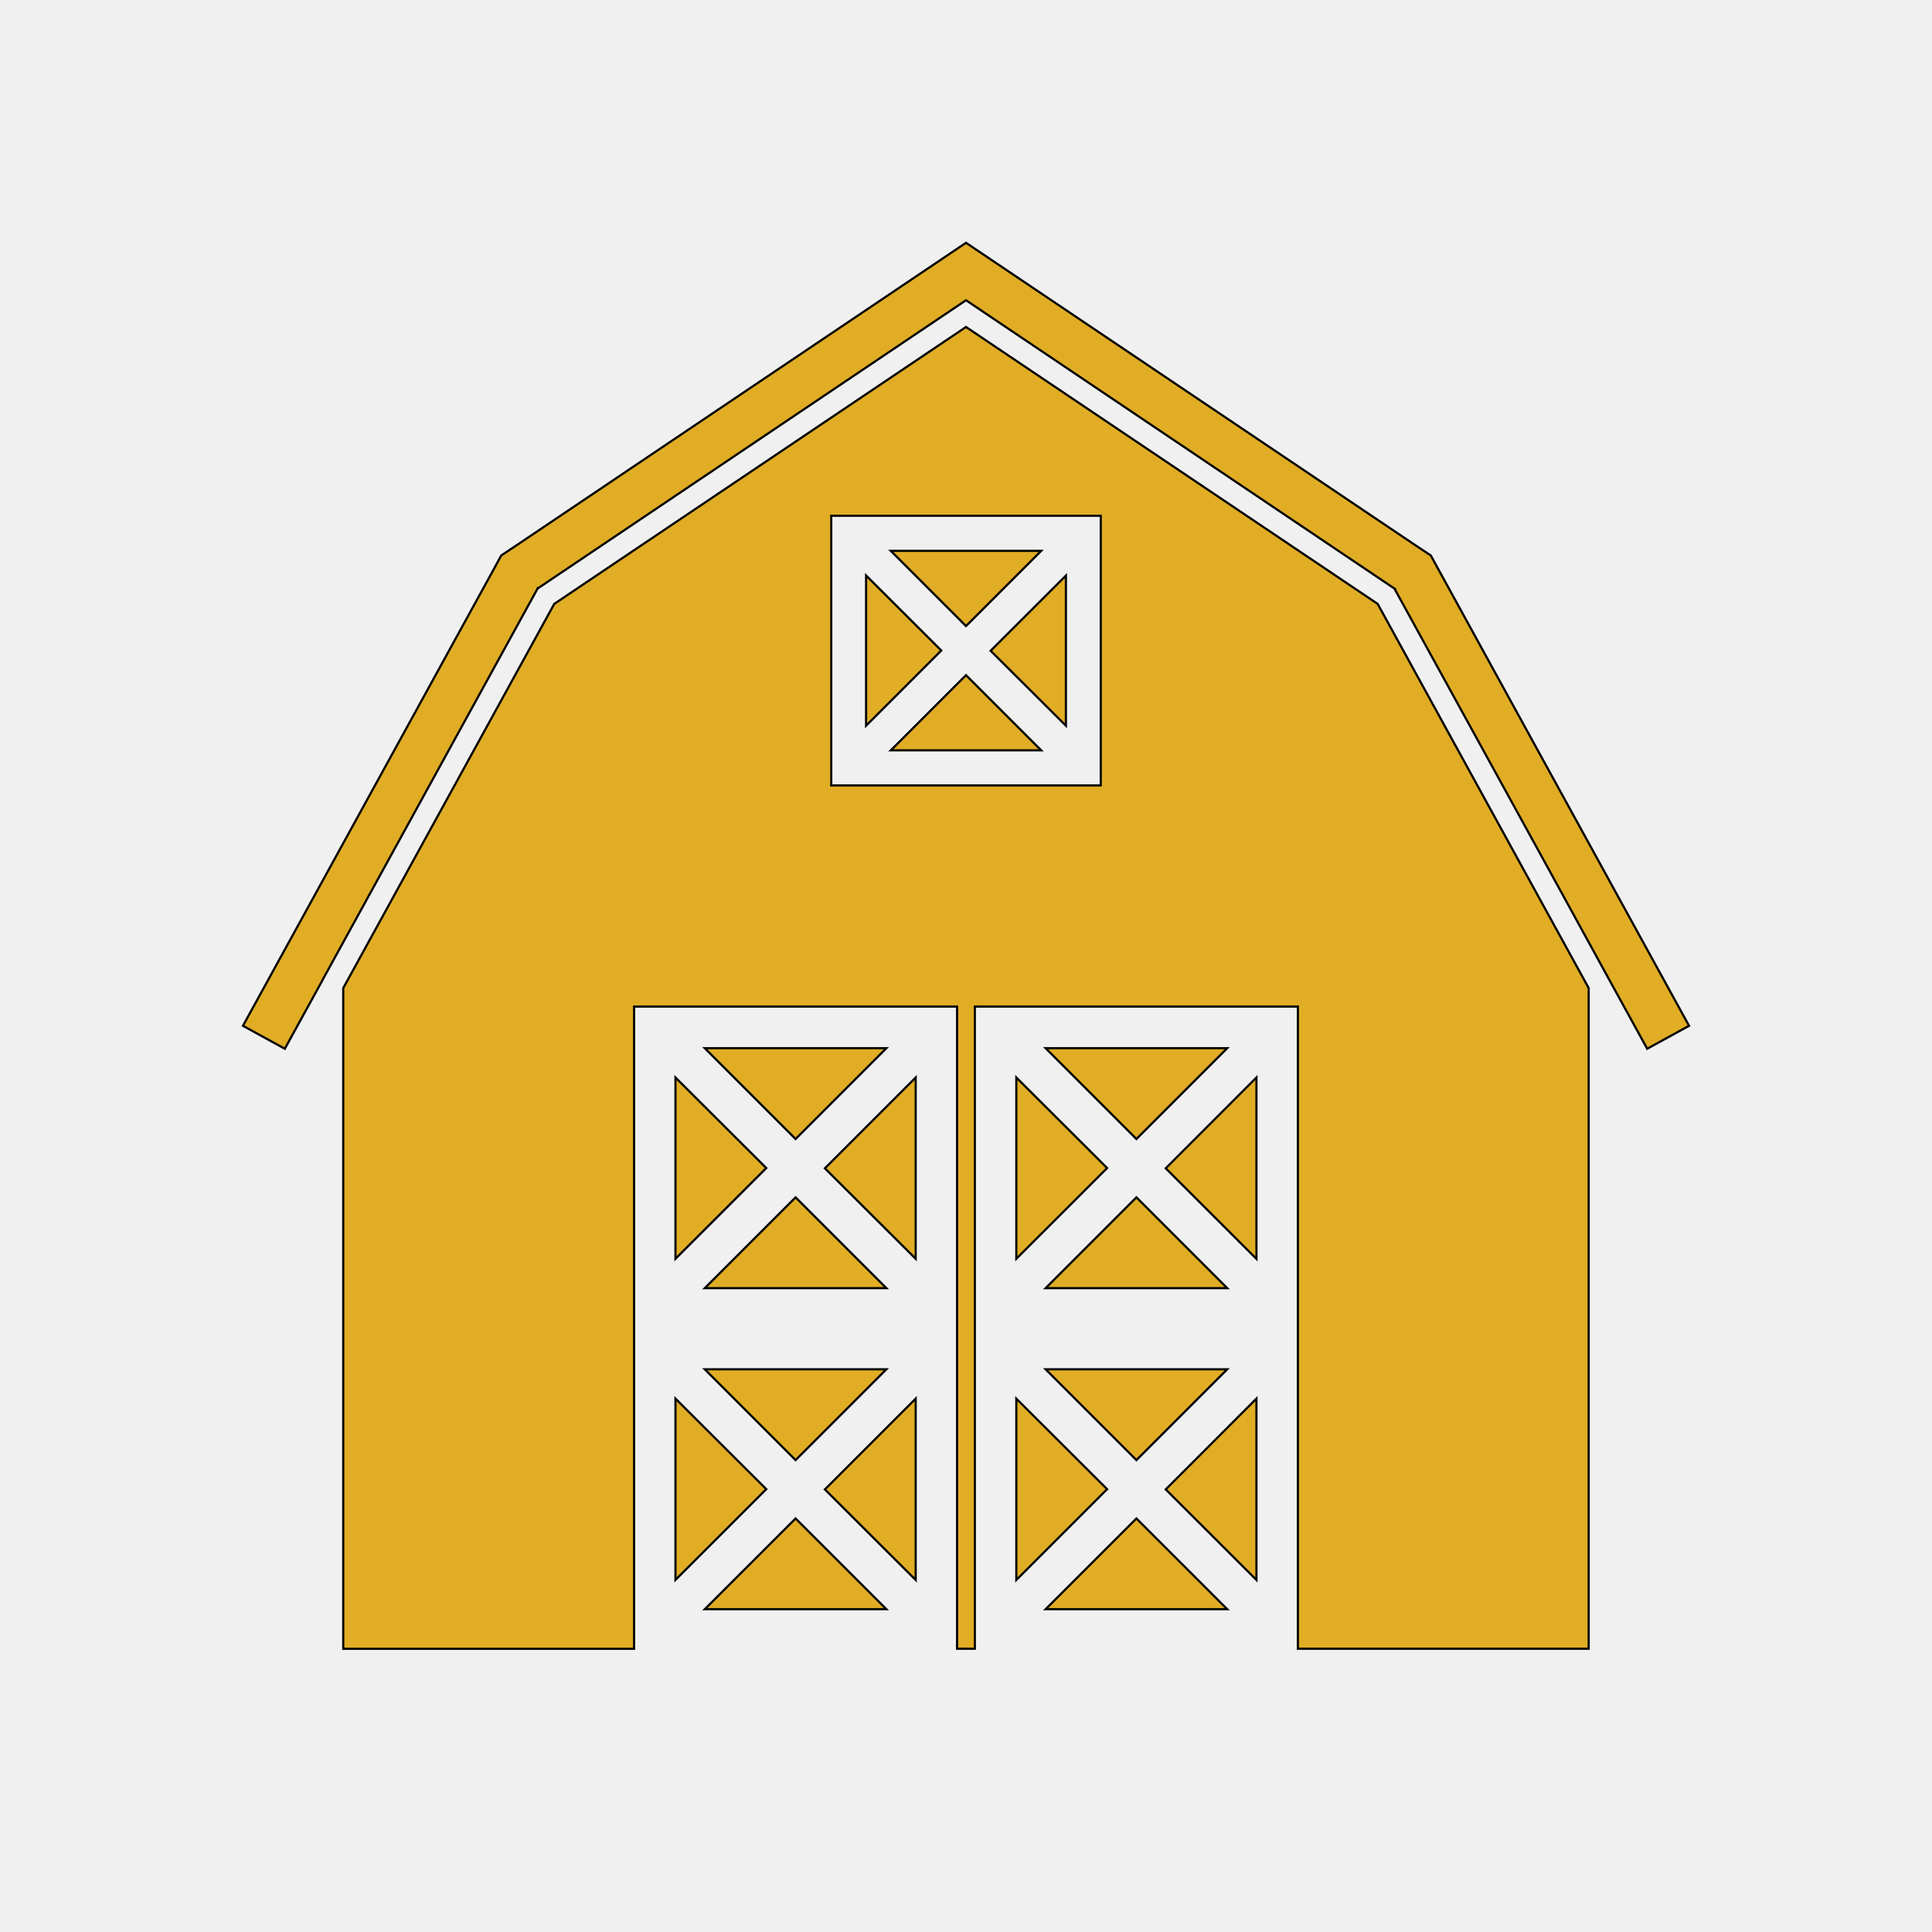
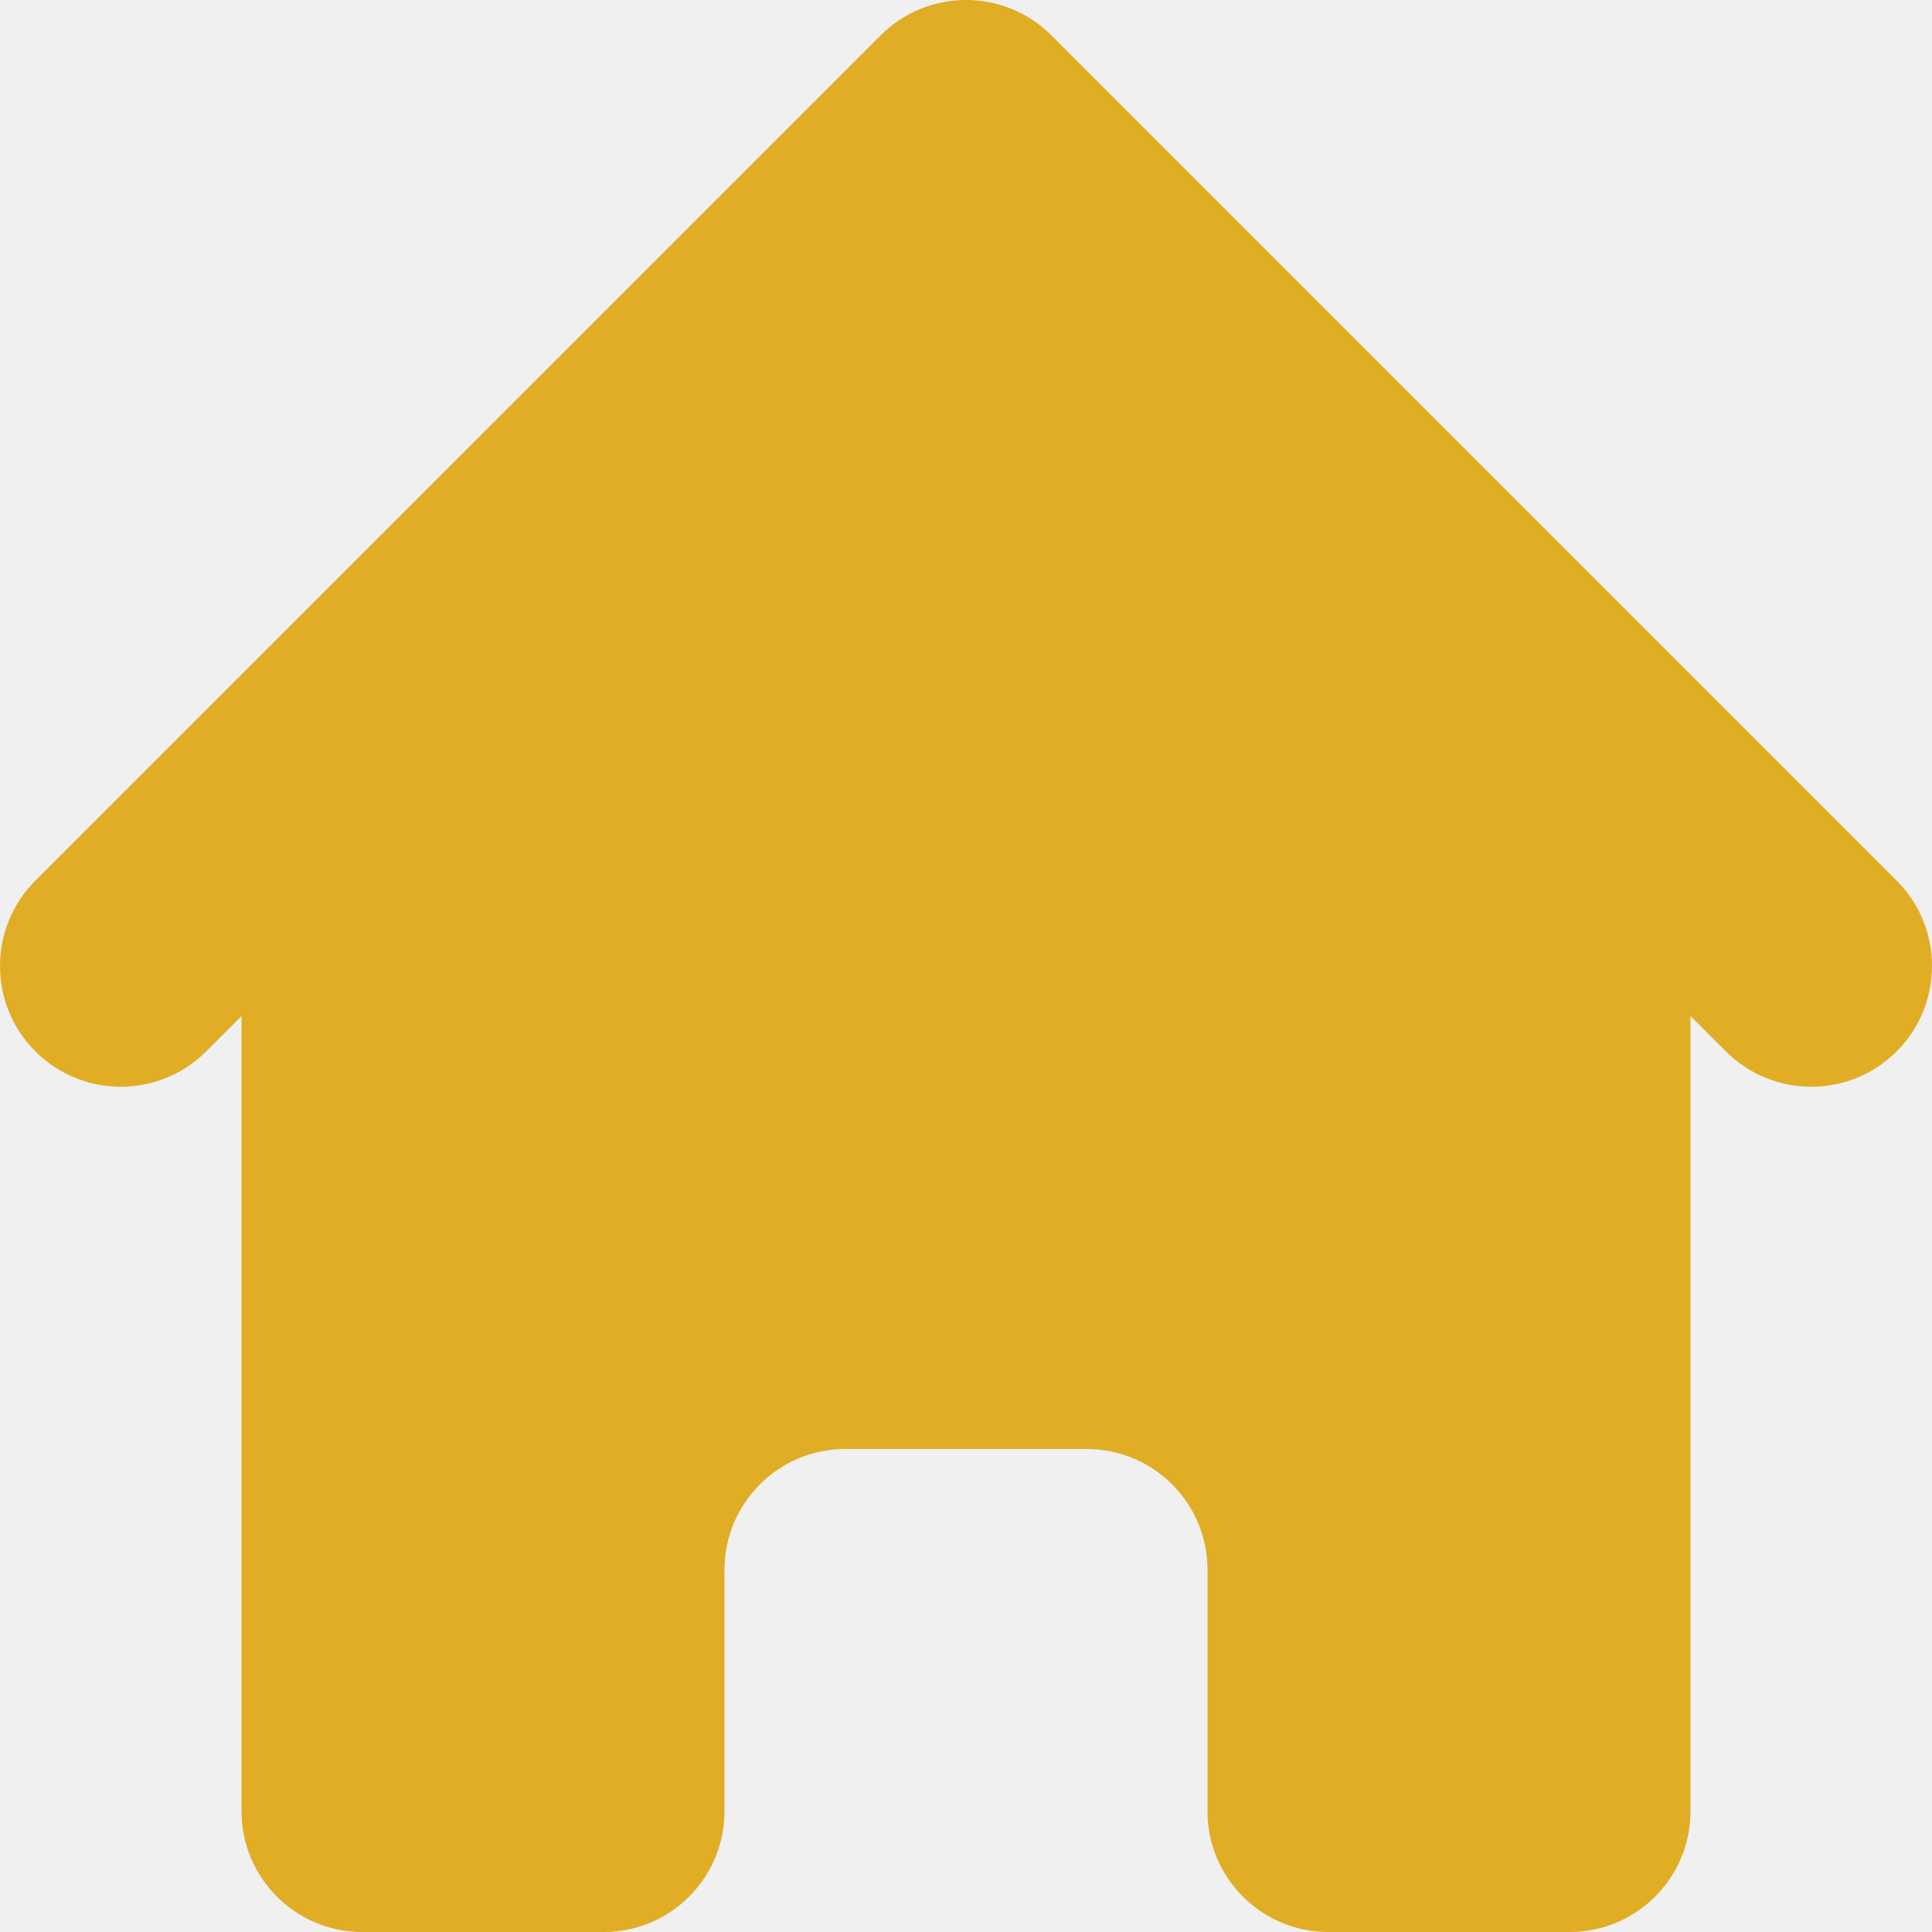
- <svg xmlns="http://www.w3.org/2000/svg" width="24" height="24" viewBox="0 0 24 24" fill="none">
-   <mask id="mask0_434_6983" style="mask-type:alpha" maskUnits="userSpaceOnUse" x="0" y="0" width="24" height="24">
-     <rect width="23.294" height="23.294" fill="#FFFFFF" />
-   </mask>
-   <g mask="url(#mask0_434_6983)">
-     <mask id="mask1_434_6983" style="mask-type:alpha" maskUnits="userSpaceOnUse" x="1" y="1" width="22" height="22">
-       <rect x="1.726" y="1.725" width="20.706" height="20.706" fill="#FFFFFF" />
-     </mask>
-     <g mask="url(#mask1_434_6983)">
-       <path d="M7.89 12.504H7.877V12.517V20.482H4.264V12.274L6.885 7.502L12 4.062L17.114 7.502L19.735 12.274V20.481H16.123V12.517V12.504H16.109H12.124H12.11V12.517V20.481H11.889V12.517V12.504H11.876H7.89ZM13.66 9.757H13.674L13.674 9.744L13.674 6.421V6.407H13.66H10.34H10.326V6.421V9.744V9.757H10.34H13.66ZM17.874 7.083L17.874 7.083L20.982 12.743L20.462 13.028L20.008 12.202L20.008 12.202L19.213 10.752L19.201 10.758L19.213 10.752L17.324 7.315L17.326 7.314L17.32 7.31L12.008 3.735L12 3.73L11.992 3.735L6.68 7.31L6.679 7.309L6.676 7.315L4.036 12.12L4.036 12.12L3.992 12.202L3.992 12.202L3.538 13.028L3.018 12.743L6.127 7.083L6.127 7.083L6.227 6.9L6.4 6.785L6.4 6.785L12 3.016L17.6 6.785L17.6 6.785L17.774 6.9L17.874 7.083ZM12.989 17.01L15.245 17.01L14.117 18.138L12.989 17.01ZM15.245 16.002H12.989L14.117 14.874L15.245 16.002ZM14.481 18.502L15.608 17.374V19.627L14.481 18.502ZM14.481 14.513L15.608 13.385V15.638L14.481 14.513ZM15.245 19.99H12.989L14.117 18.863L15.245 19.99ZM12.934 9.321H11.066L12 8.387L12.934 9.321ZM12.306 8.084L13.241 7.15V9.015L12.306 8.084ZM11.693 8.081L10.759 9.015V7.149L11.693 8.081ZM11.066 6.843H12.934L12 7.777L11.066 6.843ZM15.245 13.021L14.117 14.149L12.989 13.021H15.245ZM12.625 13.385L13.753 14.51L12.625 15.637V13.385ZM10.247 14.513L11.375 13.385V15.637L10.247 14.513ZM11.375 17.374V19.627L10.247 18.502L11.375 17.374ZM8.391 13.385L9.519 14.51L8.391 15.637V13.385ZM8.391 17.374L9.519 18.499L8.391 19.626V17.374ZM11.011 13.021L9.883 14.149L8.755 13.021H11.011ZM8.755 17.01H11.011L9.883 18.138L8.755 17.01ZM12.625 17.374L13.753 18.499L12.625 19.627V17.374ZM11.011 16.002H8.755L9.883 14.874L11.011 16.002ZM11.011 19.99H8.755L9.883 18.863L11.011 19.99Z" fill="#E0AD25" stroke="black" stroke-width="0.027" />
-     </g>
-   </g>
+ <svg xmlns="http://www.w3.org/2000/svg" width="20" height="20" viewBox="0 0 20 20" fill="none">
+   <path id="Icon" d="M10.884 0.366C10.396 -0.122 9.604 -0.122 9.116 0.366L0.366 9.116C-0.122 9.604 -0.122 10.396 0.366 10.884C0.854 11.372 1.646 11.372 2.134 10.884L2.5 10.518V18.75C2.5 19.44 3.06 20 3.75 20H6.25C6.94 20 7.5 19.44 7.5 18.75V16.25C7.5 15.56 8.06 15 8.75 15H11.25C11.94 15 12.5 15.56 12.5 16.25V18.75C12.5 19.44 13.06 20 13.75 20H16.25C16.94 20 17.5 19.44 17.5 18.75V10.518L17.866 10.884C18.354 11.372 19.146 11.372 19.634 10.884C20.122 10.396 20.122 9.604 19.634 9.116L10.884 0.366Z" fill="#E0AD25" />
</svg>
